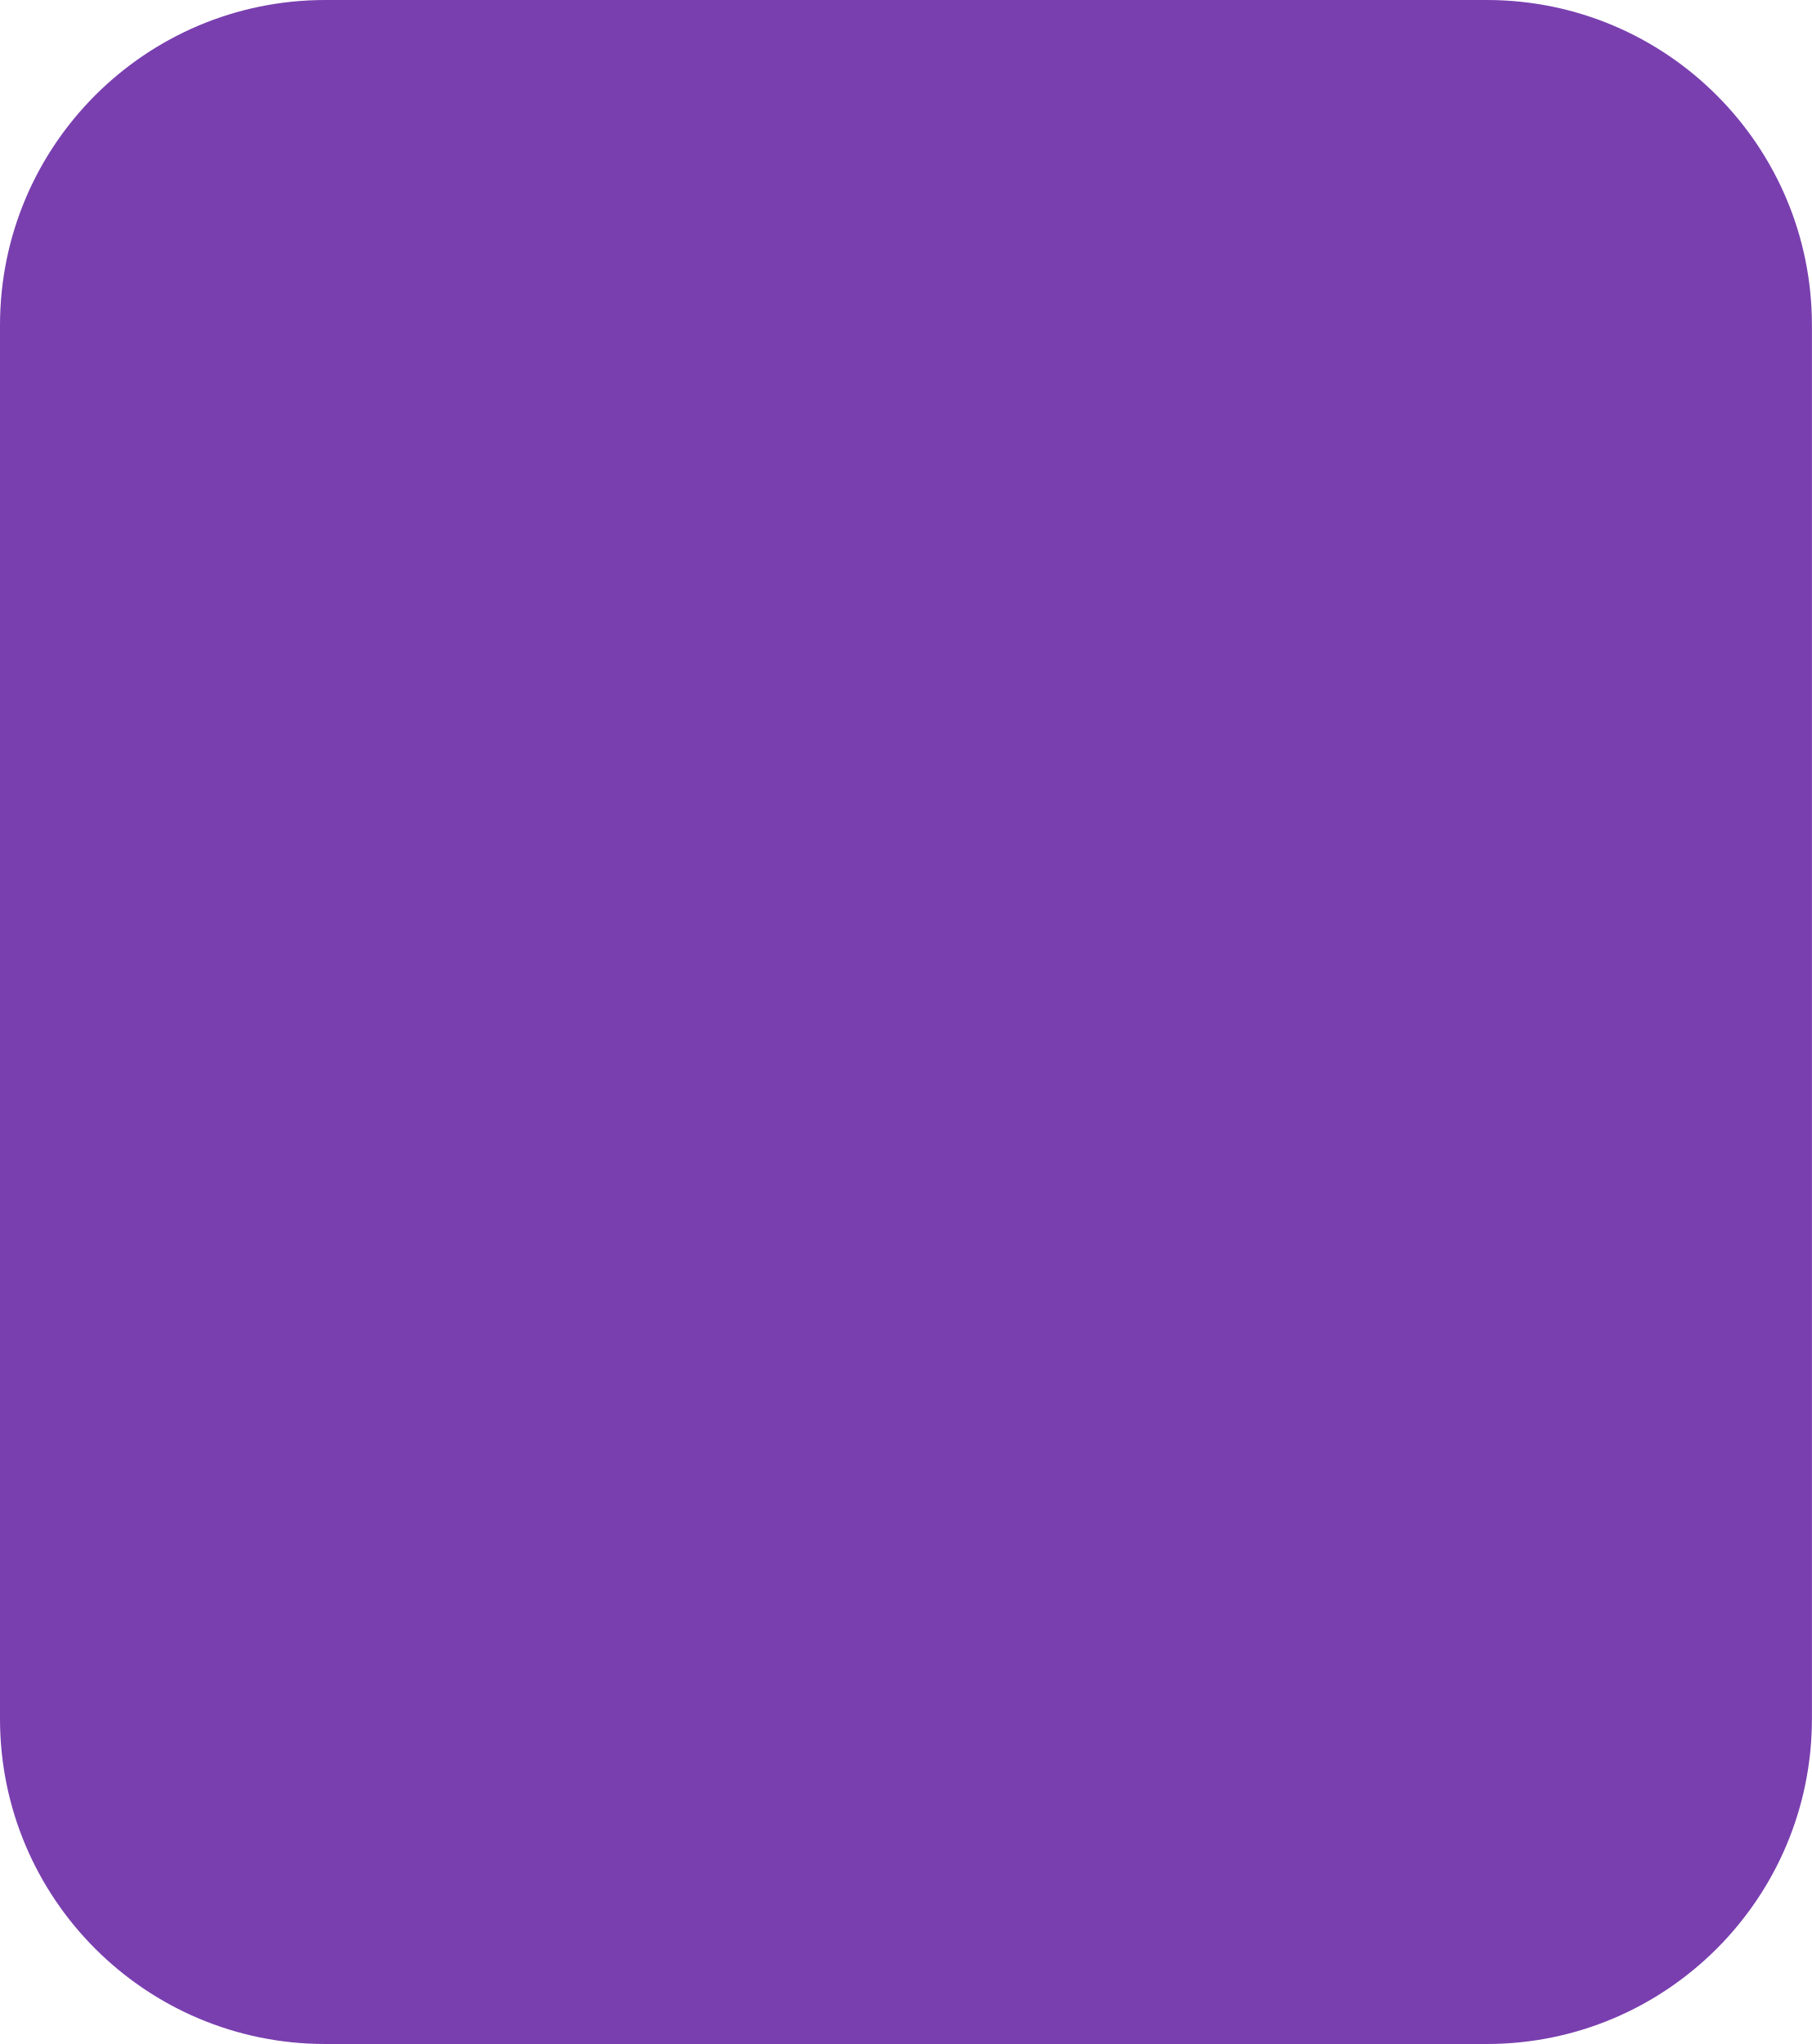
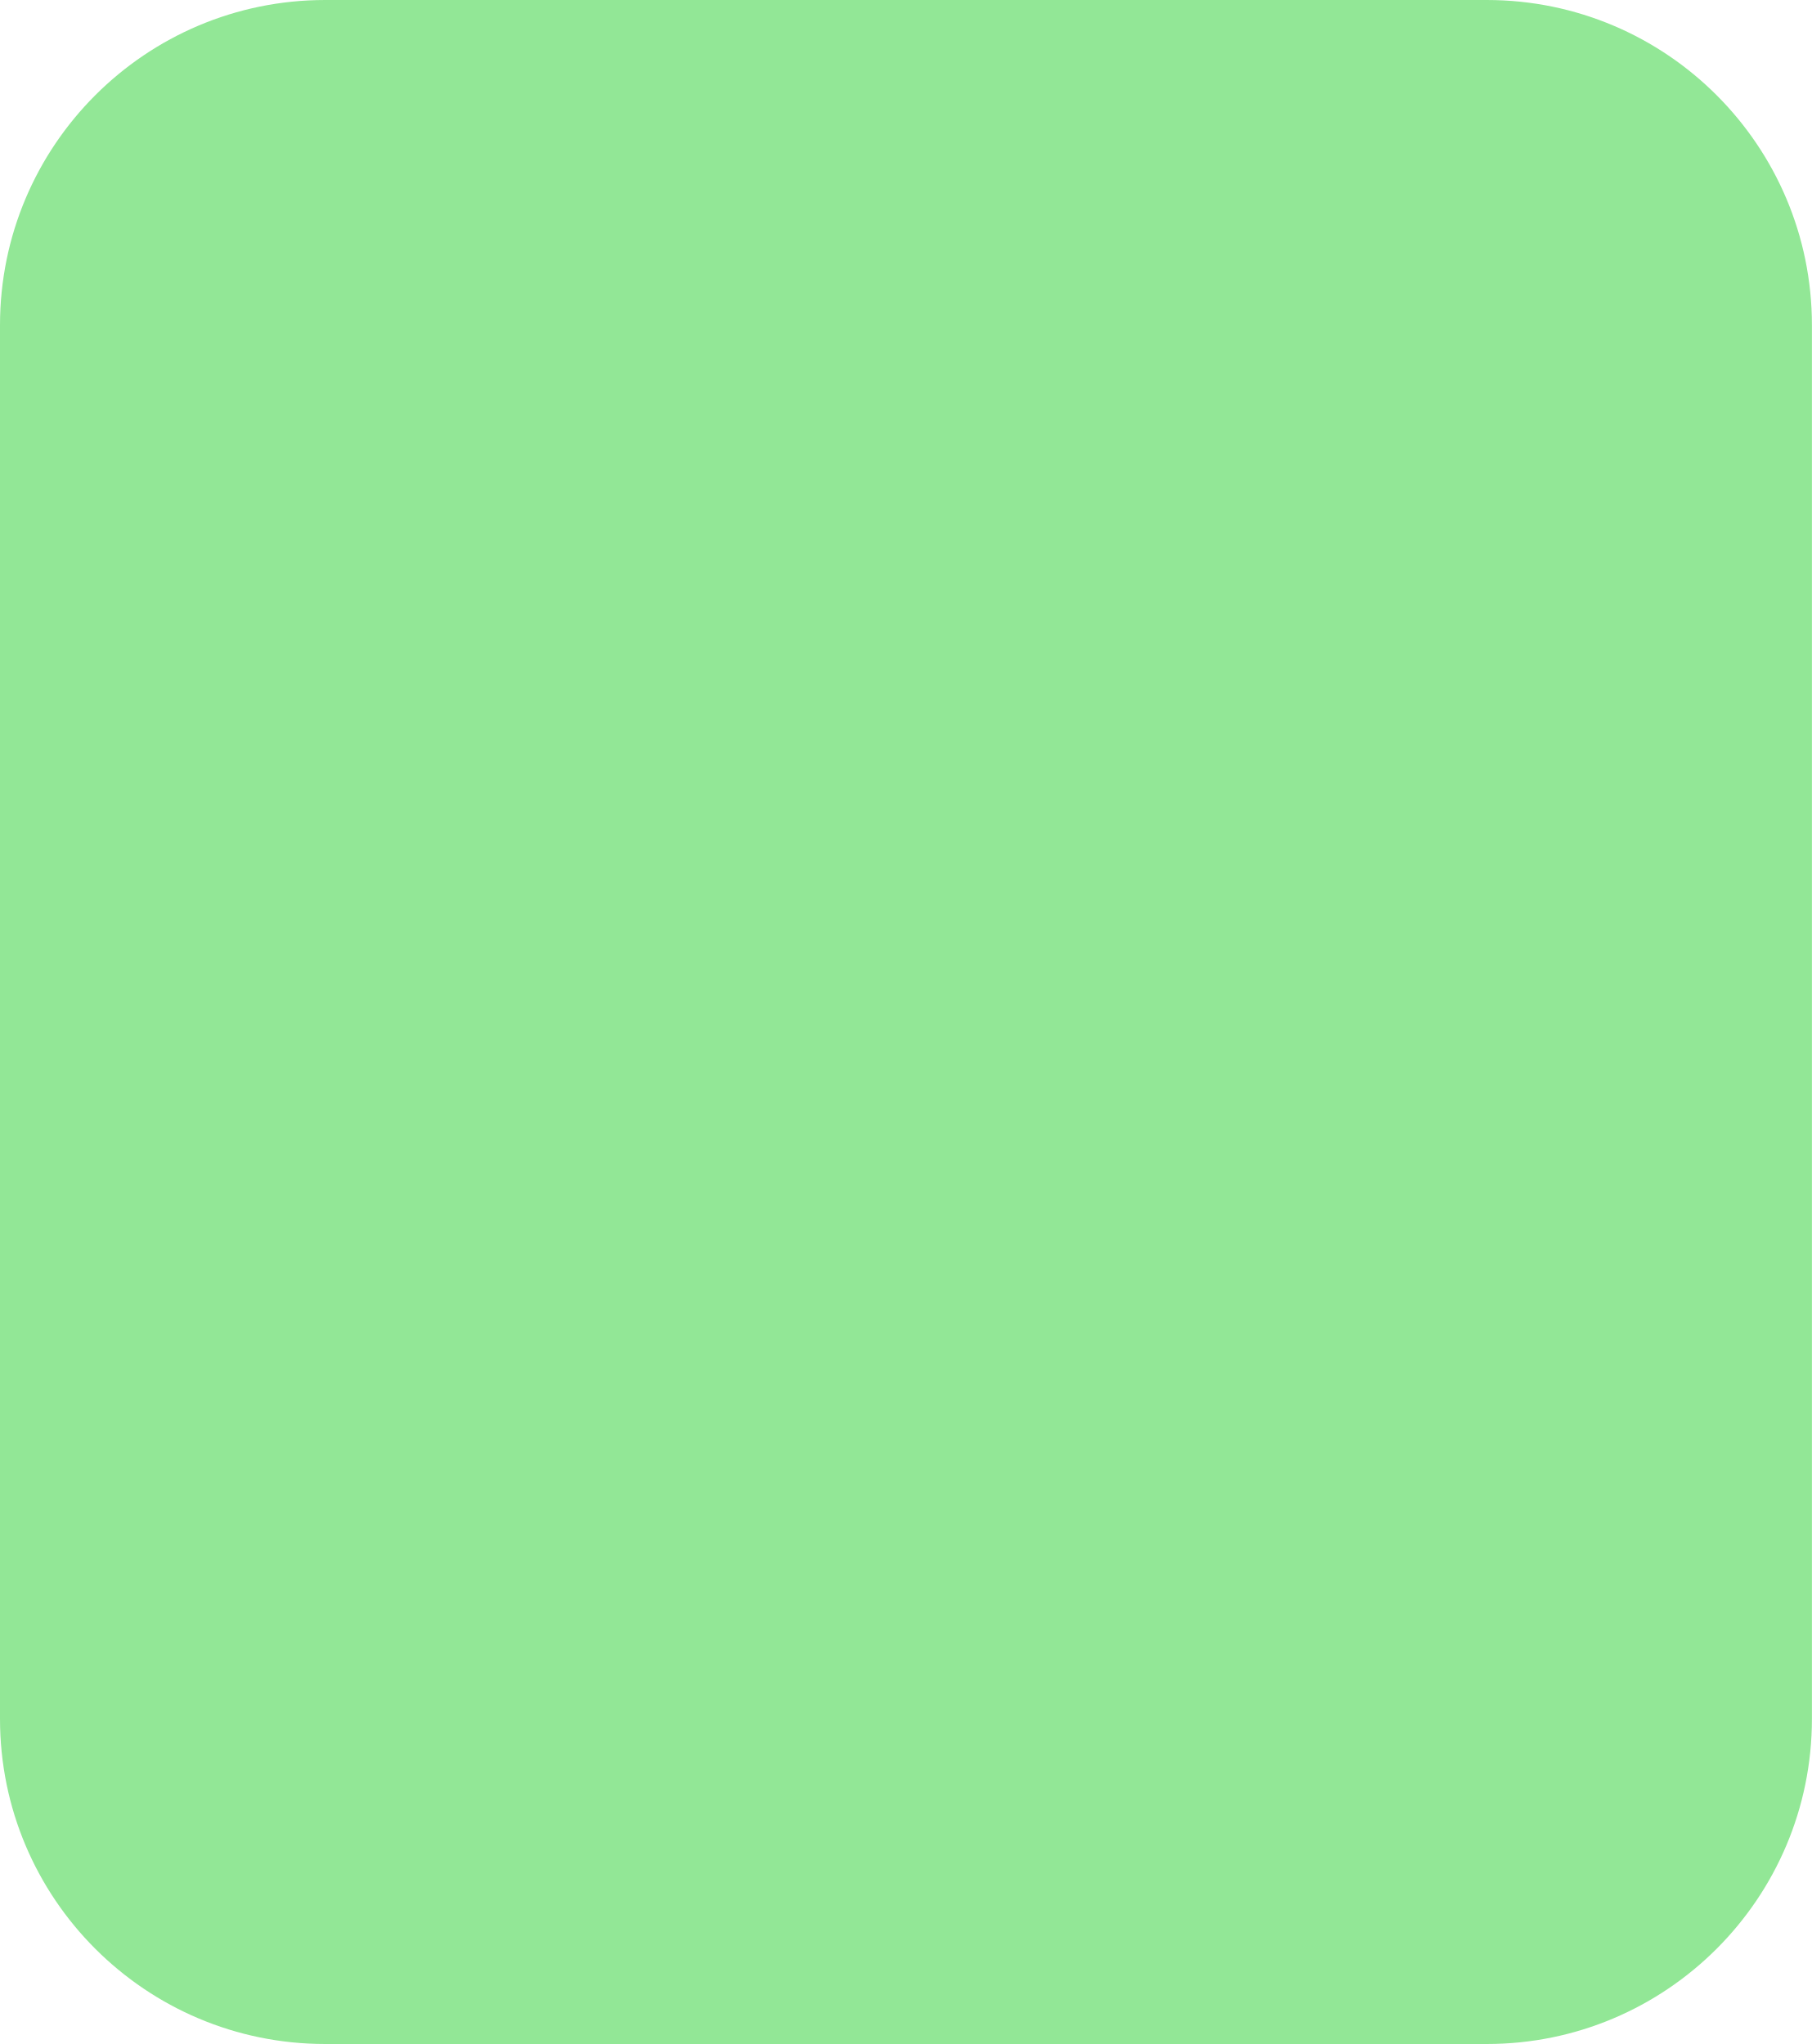
<svg xmlns="http://www.w3.org/2000/svg" width="39" height="44" version="1.1" id="svg1">
  <defs id="defs1" />
  <g id="Layer_1">
-     <rect id="svg_1" width="39" height="44" x="0" y="0" fill="#02b176" stroke="#000" stroke-width="0" rx="7" style="fill:#793faf;fill-opacity:1" />
+     <rect id="svg_1" width="39" height="44" x="0" y="0" fill="#02b176" stroke="#000" stroke-width="0" rx="7" style="fill:#92e796;fill-opacity:1" />
  </g>
</svg>
